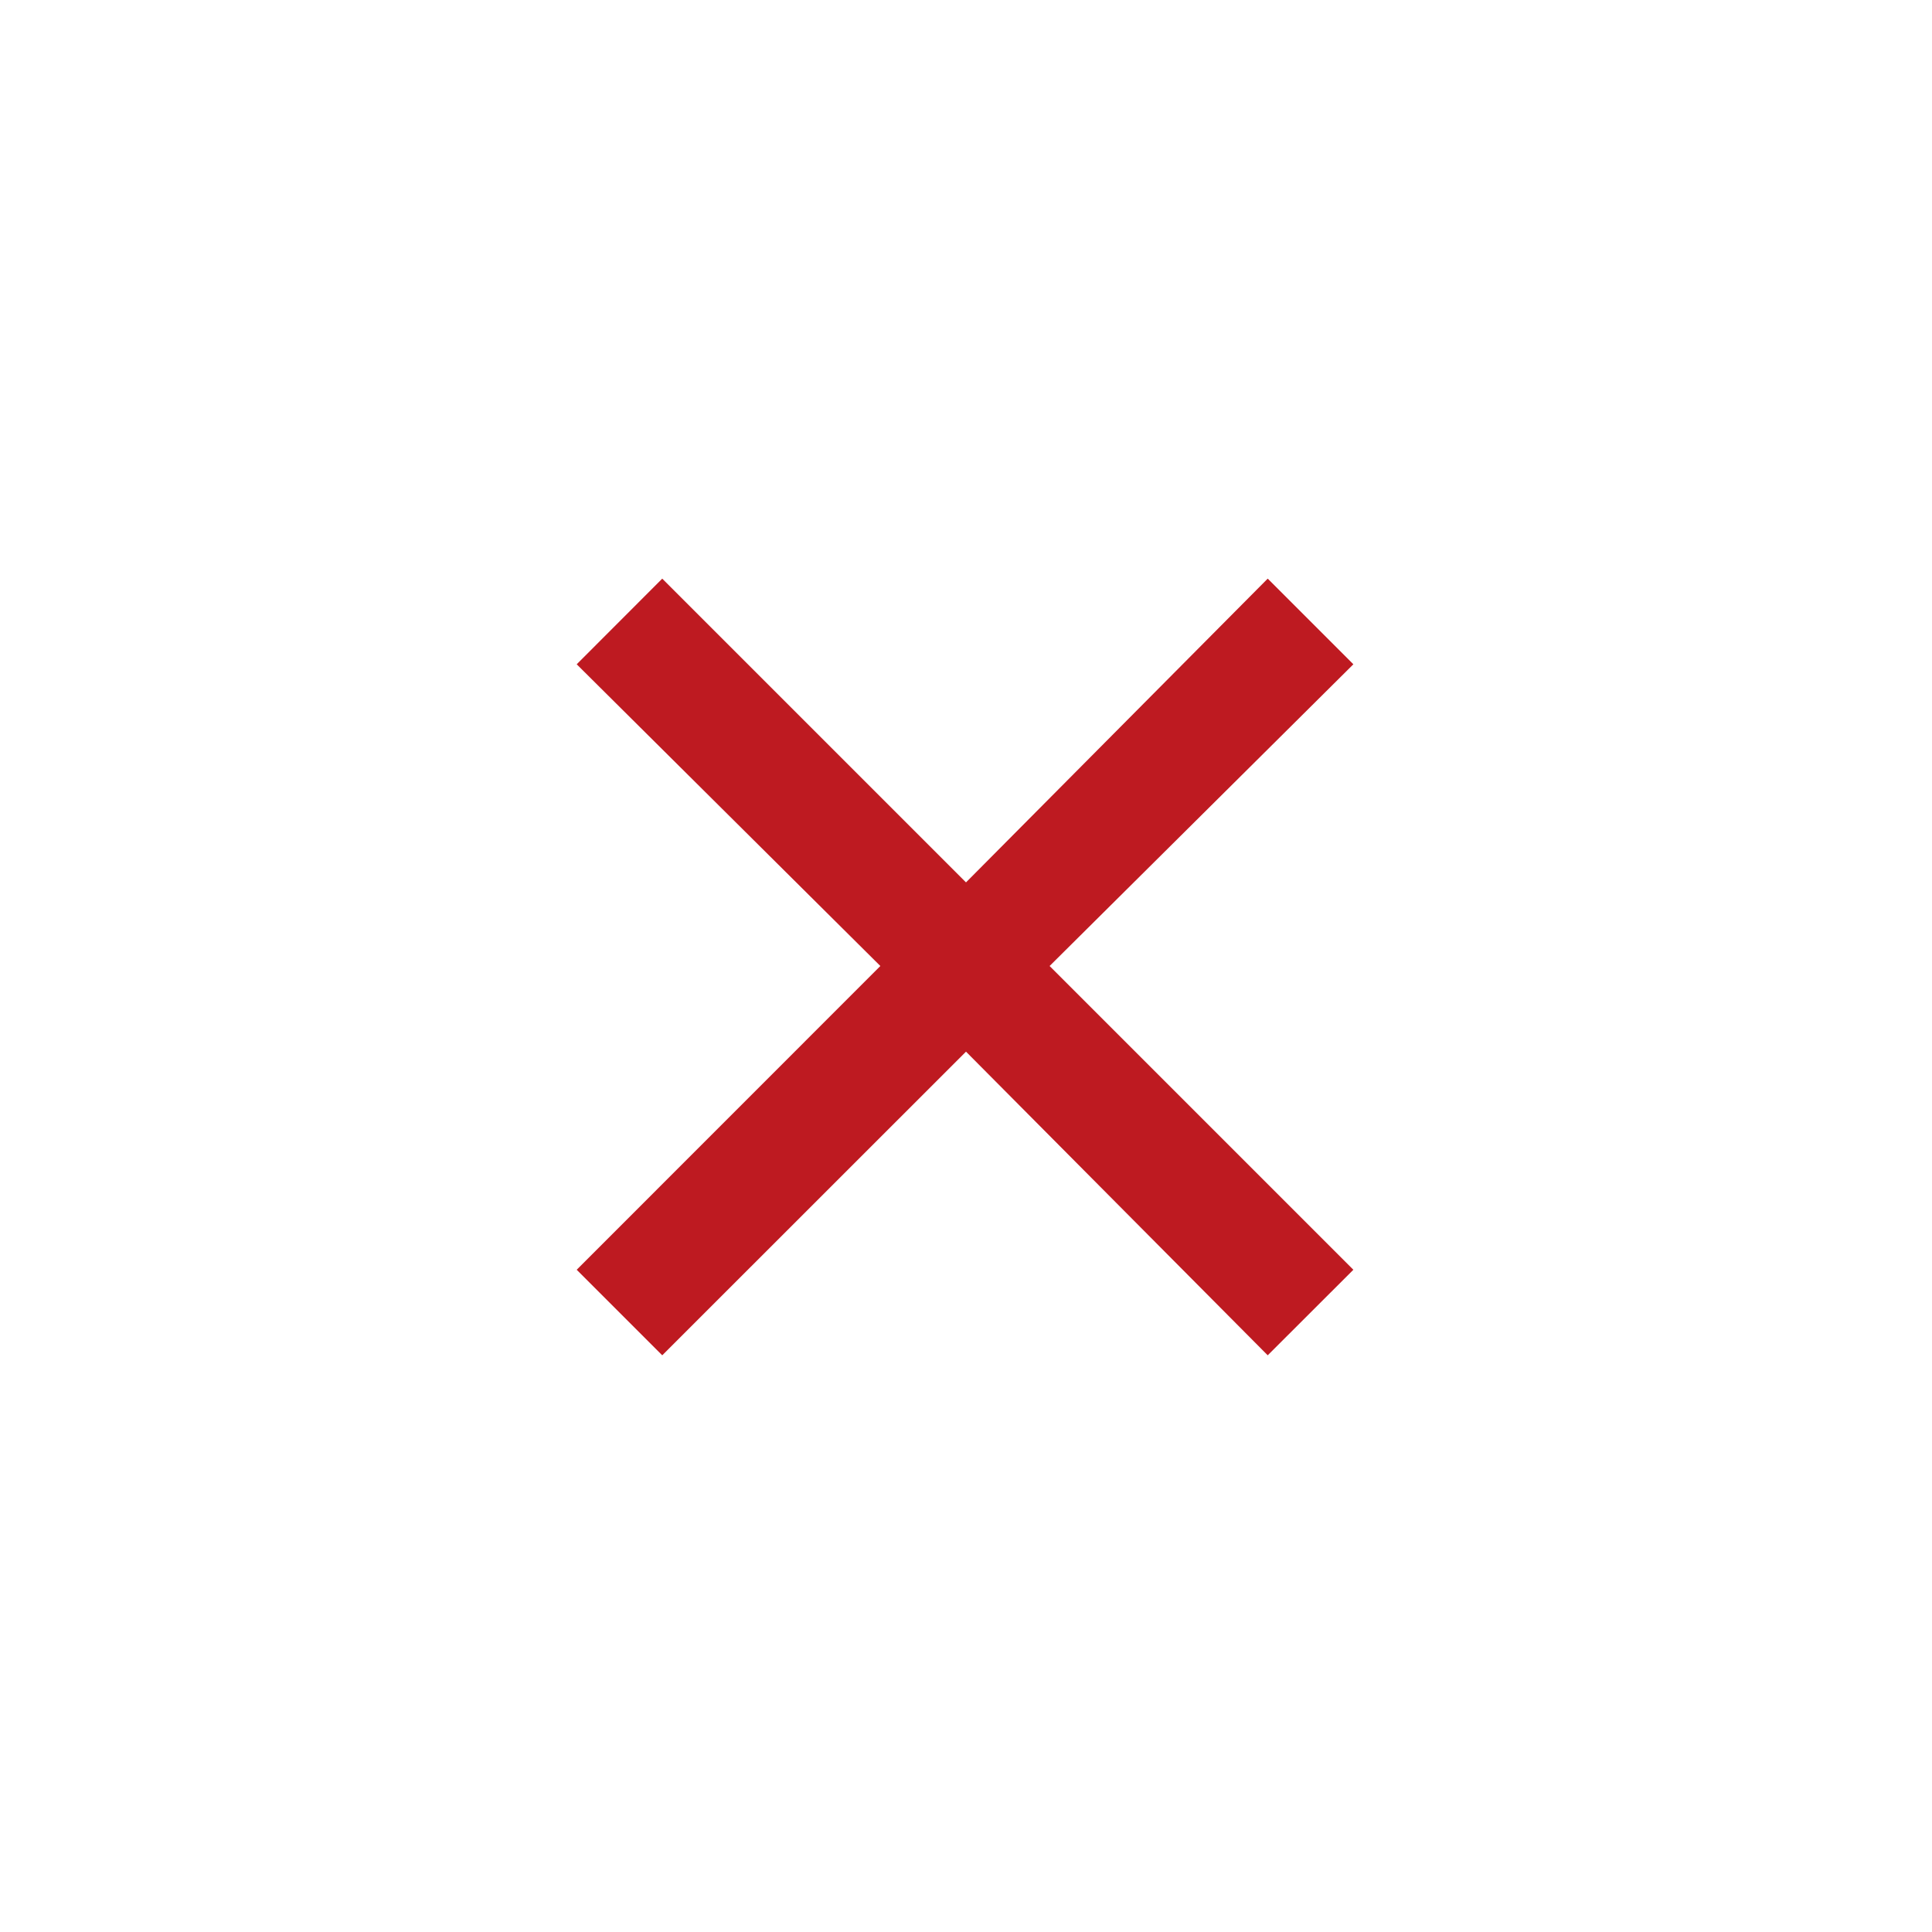
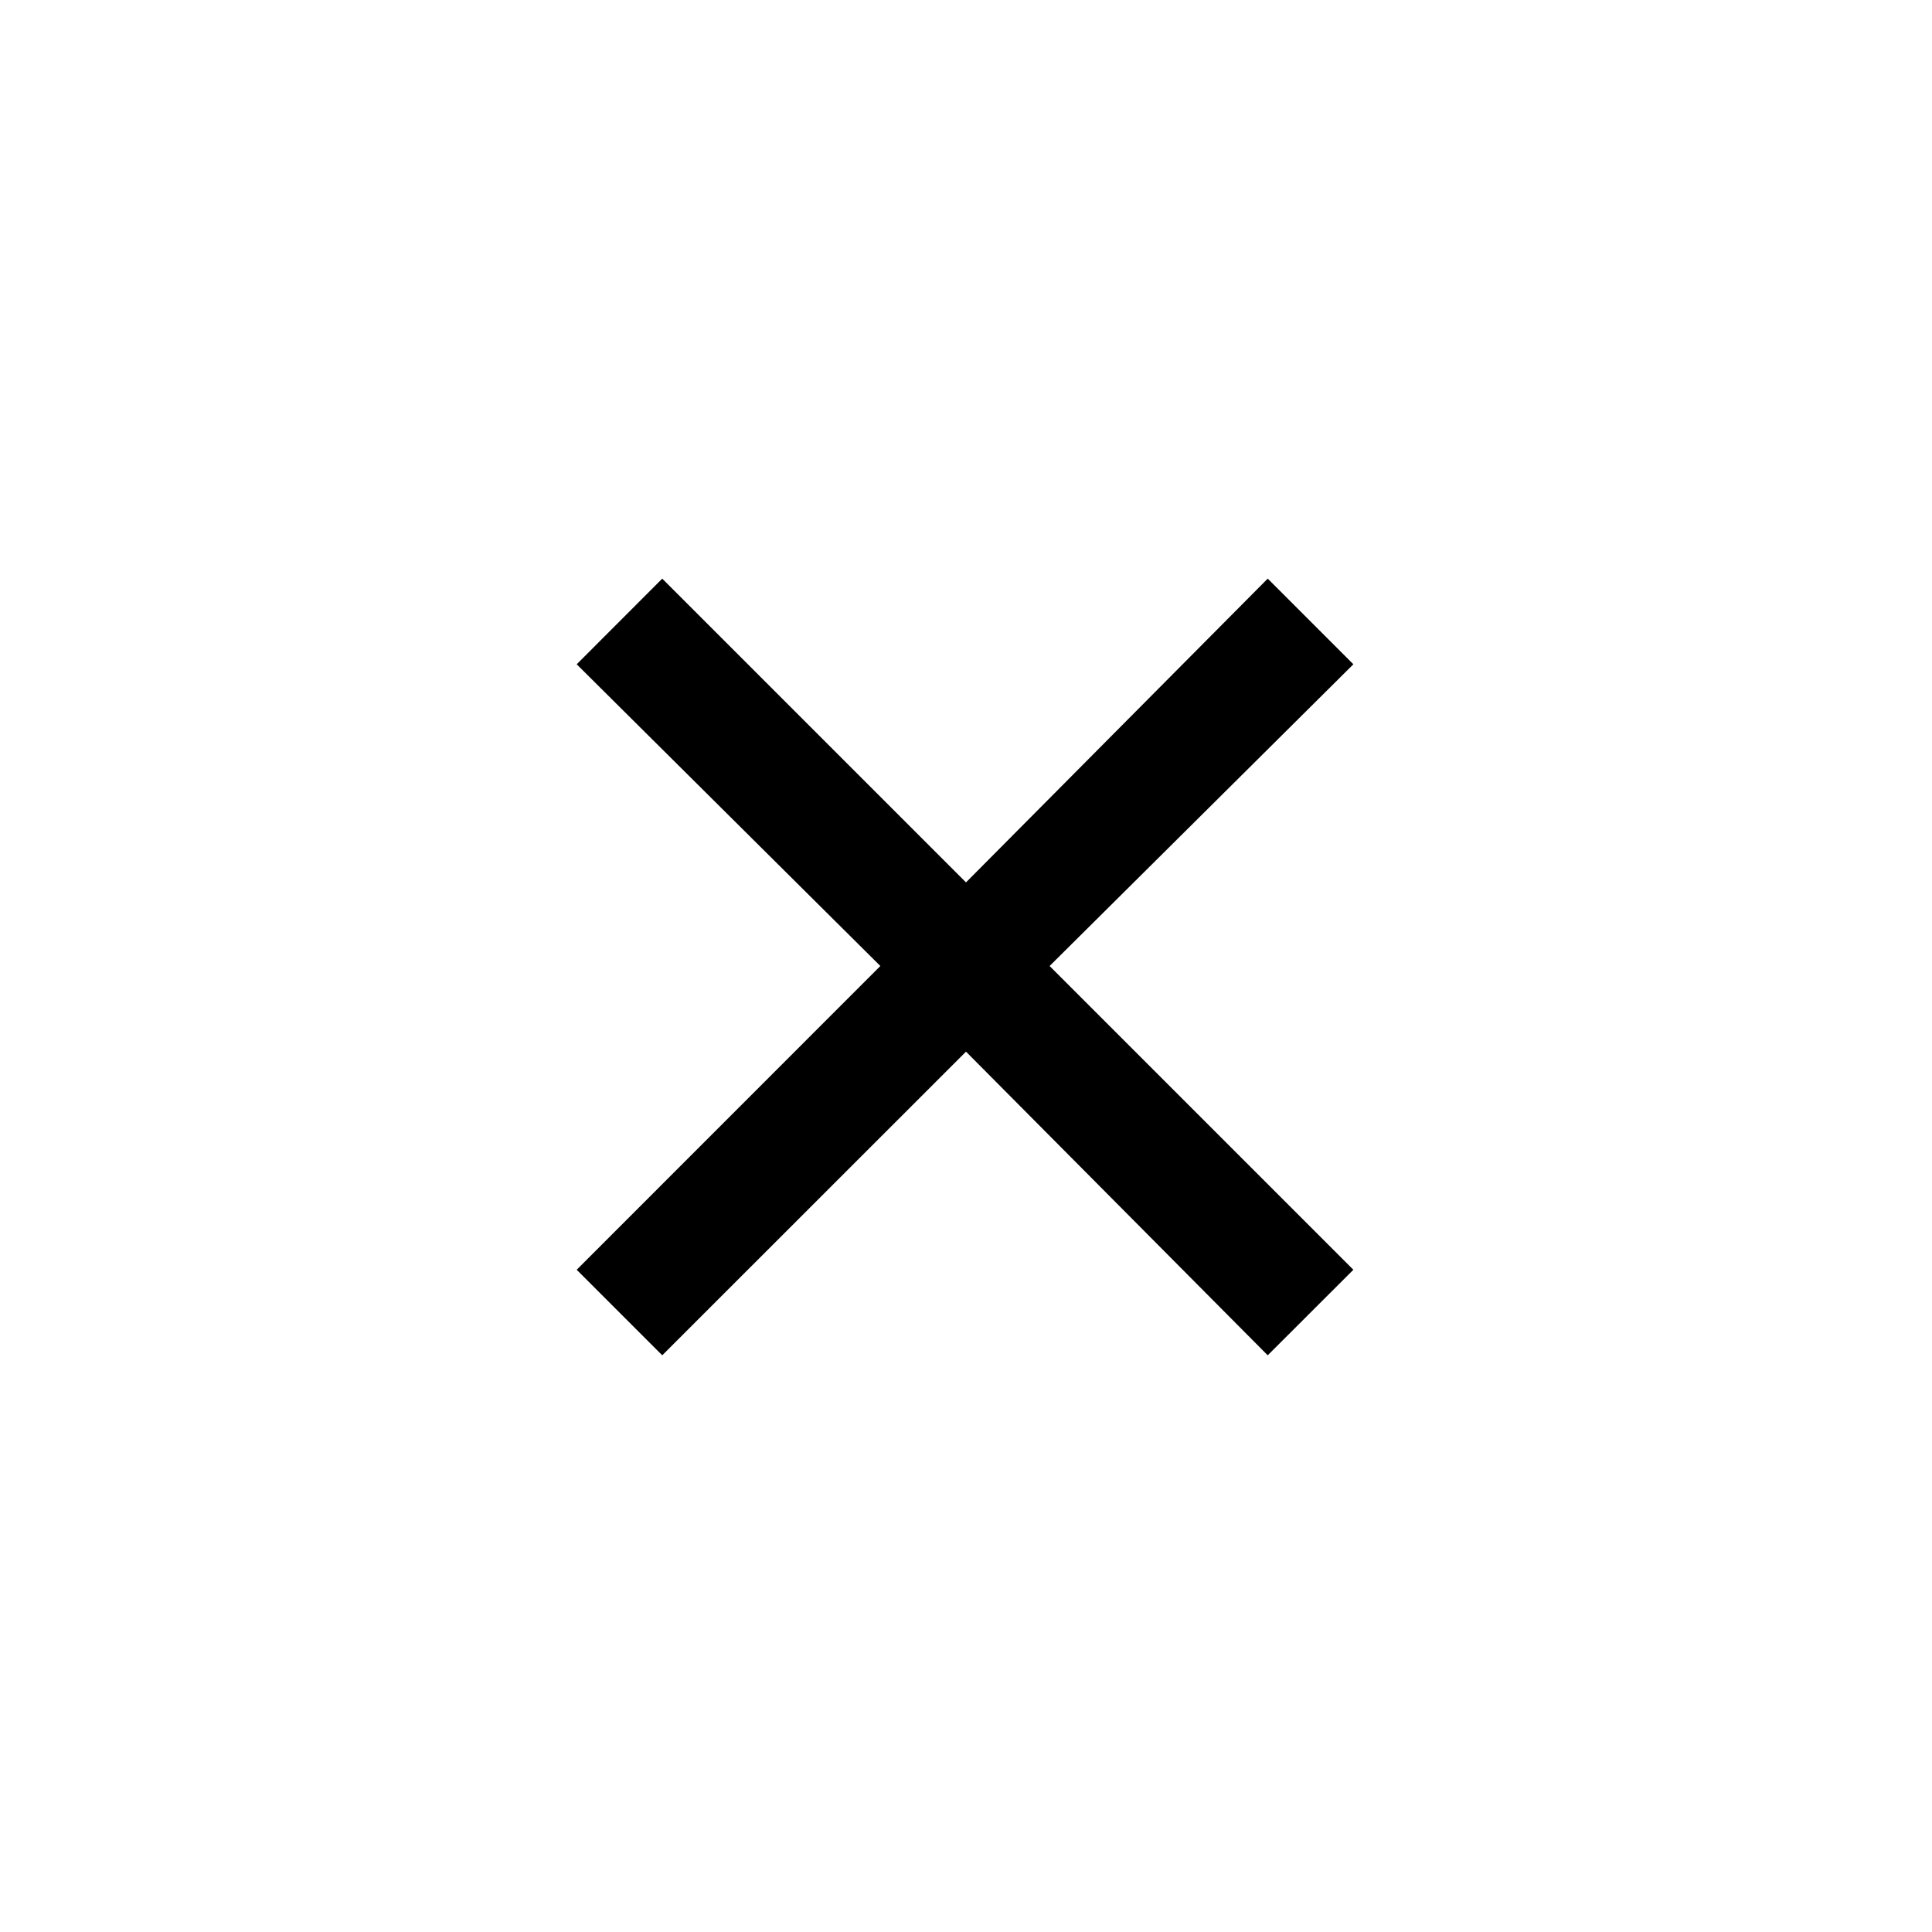
<svg xmlns="http://www.w3.org/2000/svg" viewBox="0 0 18 18" fill="none">
  <g id="close_small">
    <mask id="mask0_1662_34044" style="mask-type:alpha" maskUnits="userSpaceOnUse" x="0" y="0" width="18" height="18">
      <rect id="Bounding box" width="18" height="18" fill="#D9D9D9" />
    </mask>
    <g mask="url(#mask0_1662_34044)">
-       <path id="close_small_2" d="M6.17 12.627L5.373 11.83L8.202 9L5.373 6.189L6.17 5.391L9 8.221L11.811 5.391L12.609 6.189L9.779 9L12.609 11.83L11.811 12.627L9 9.798L6.17 12.627Z" fill="#BE1A21" />
+       <path id="close_small_2" d="M6.17 12.627L5.373 11.83L8.202 9L5.373 6.189L6.17 5.391L9 8.221L11.811 5.391L12.609 6.189L9.779 9L12.609 11.83L11.811 12.627L9 9.798L6.17 12.627Z" fill="currentColor" />
    </g>
  </g>
</svg>
